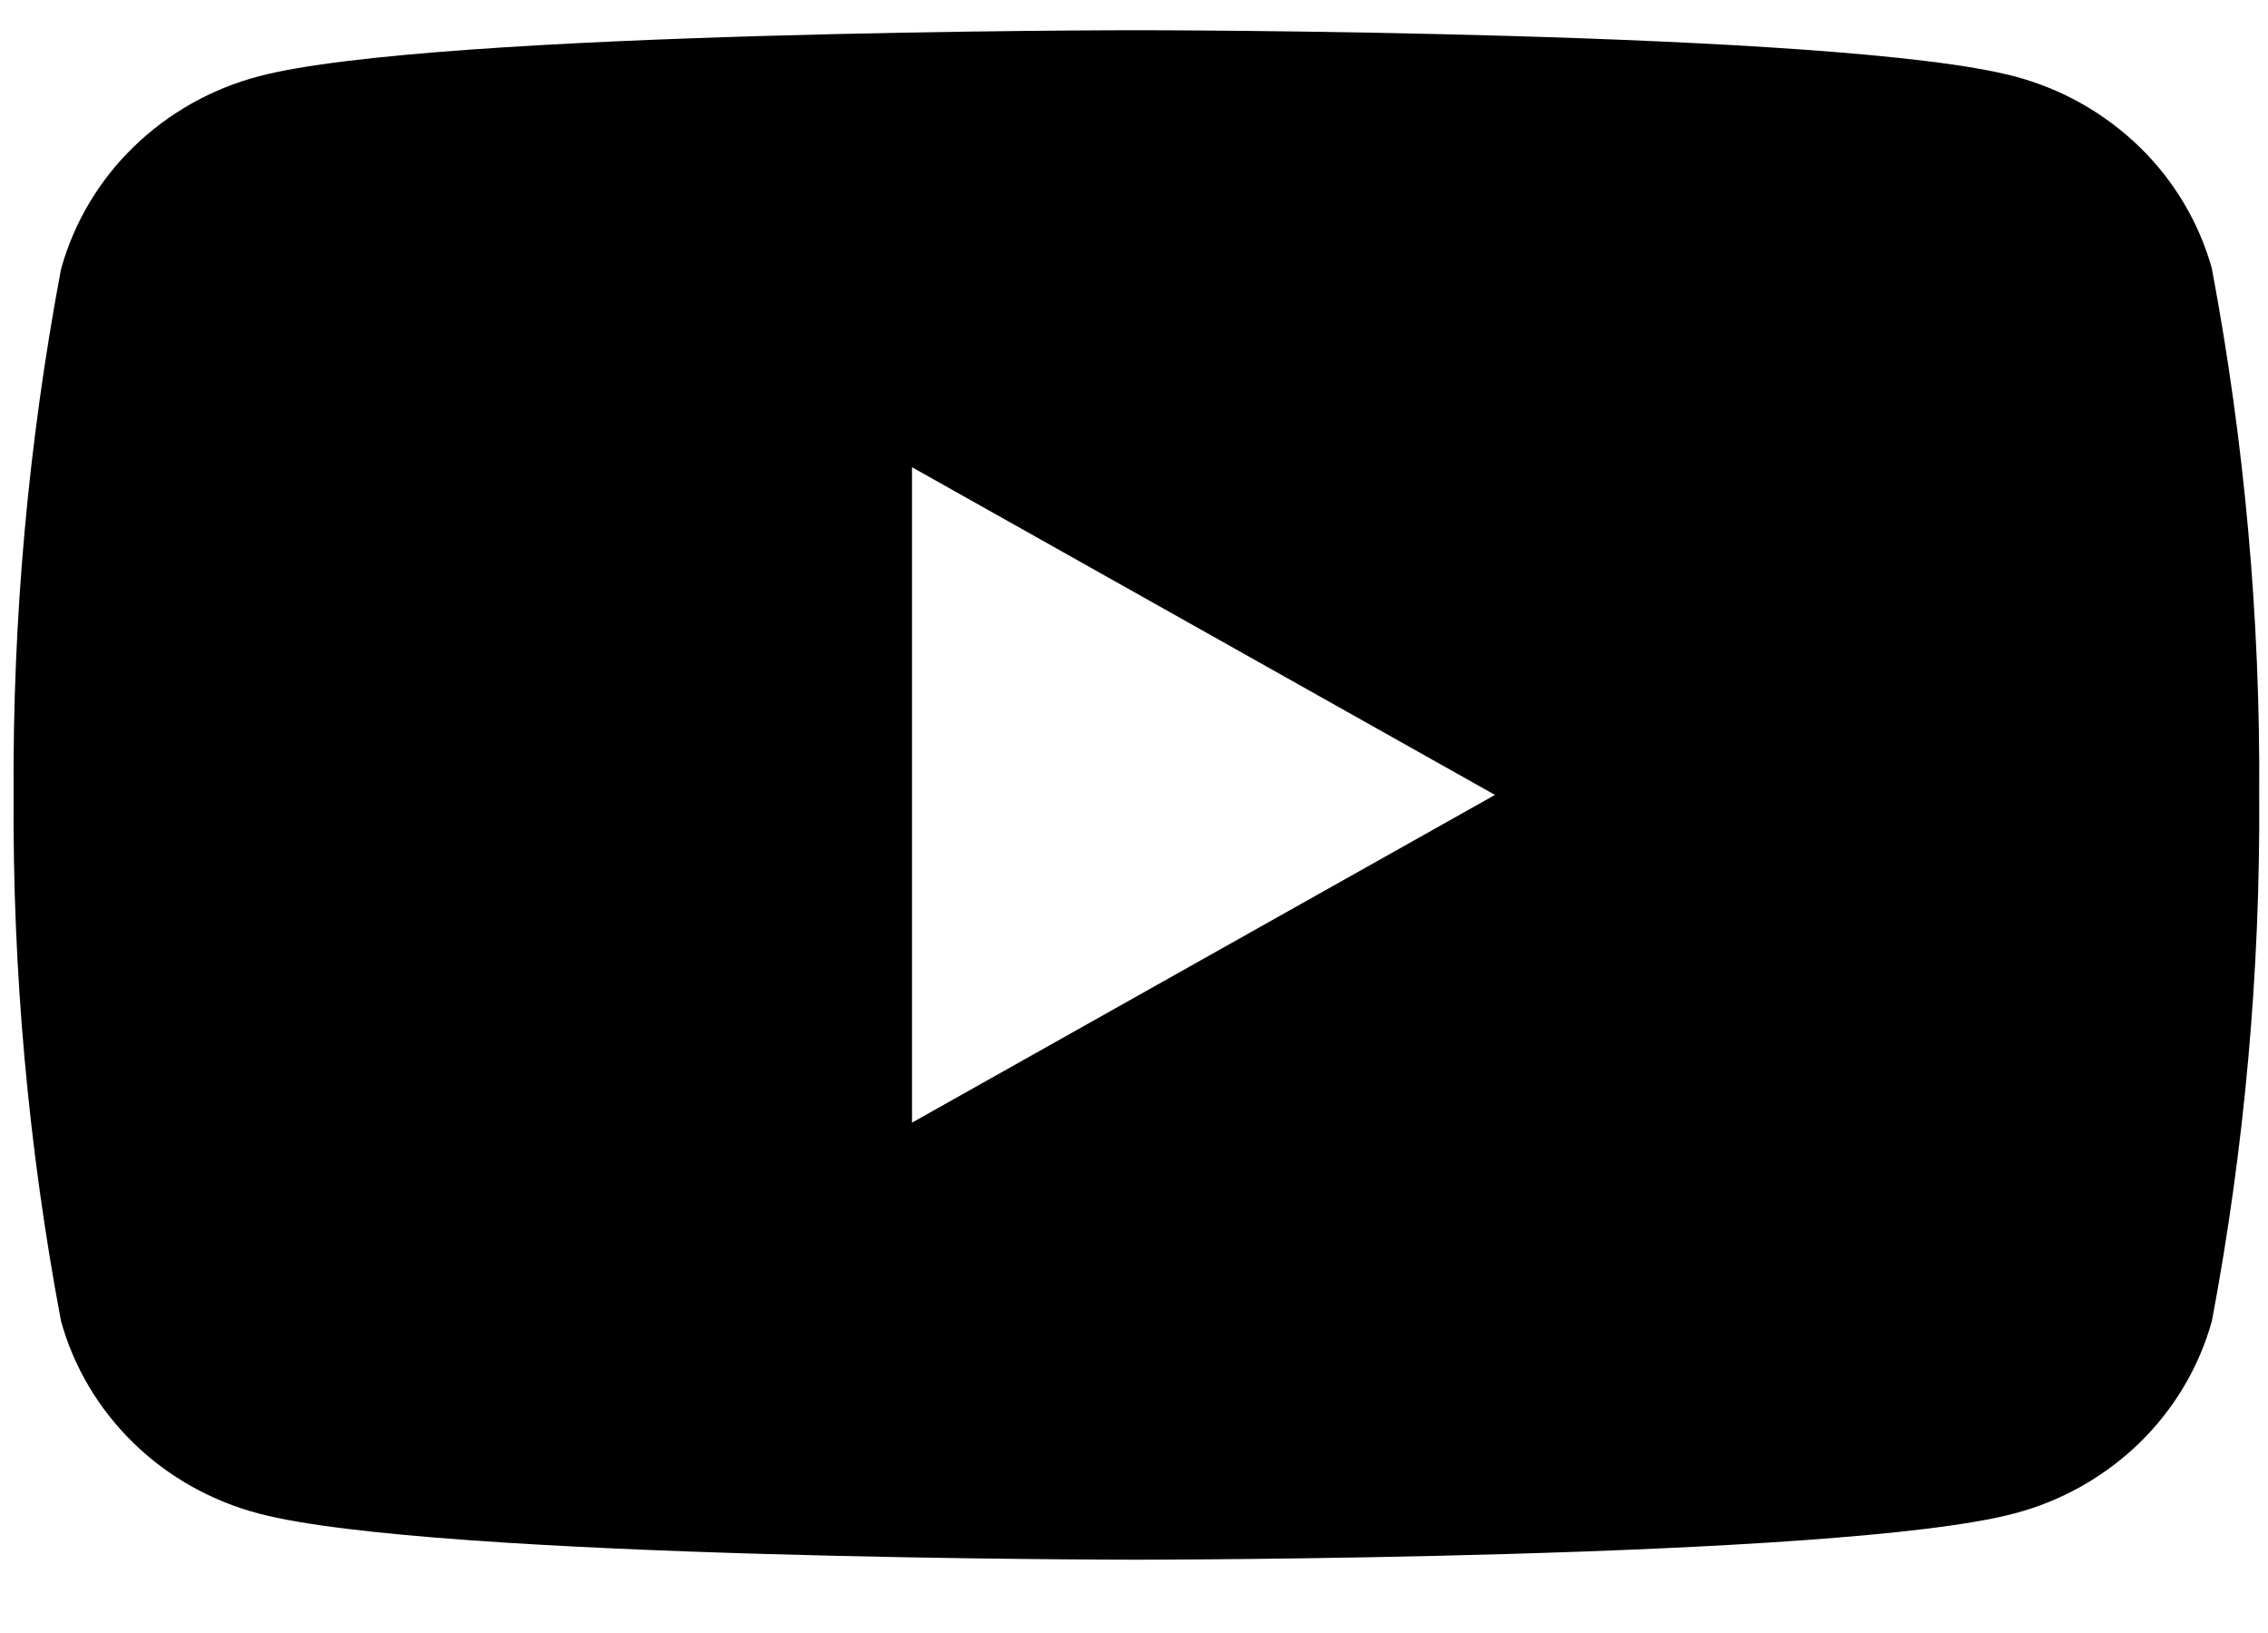
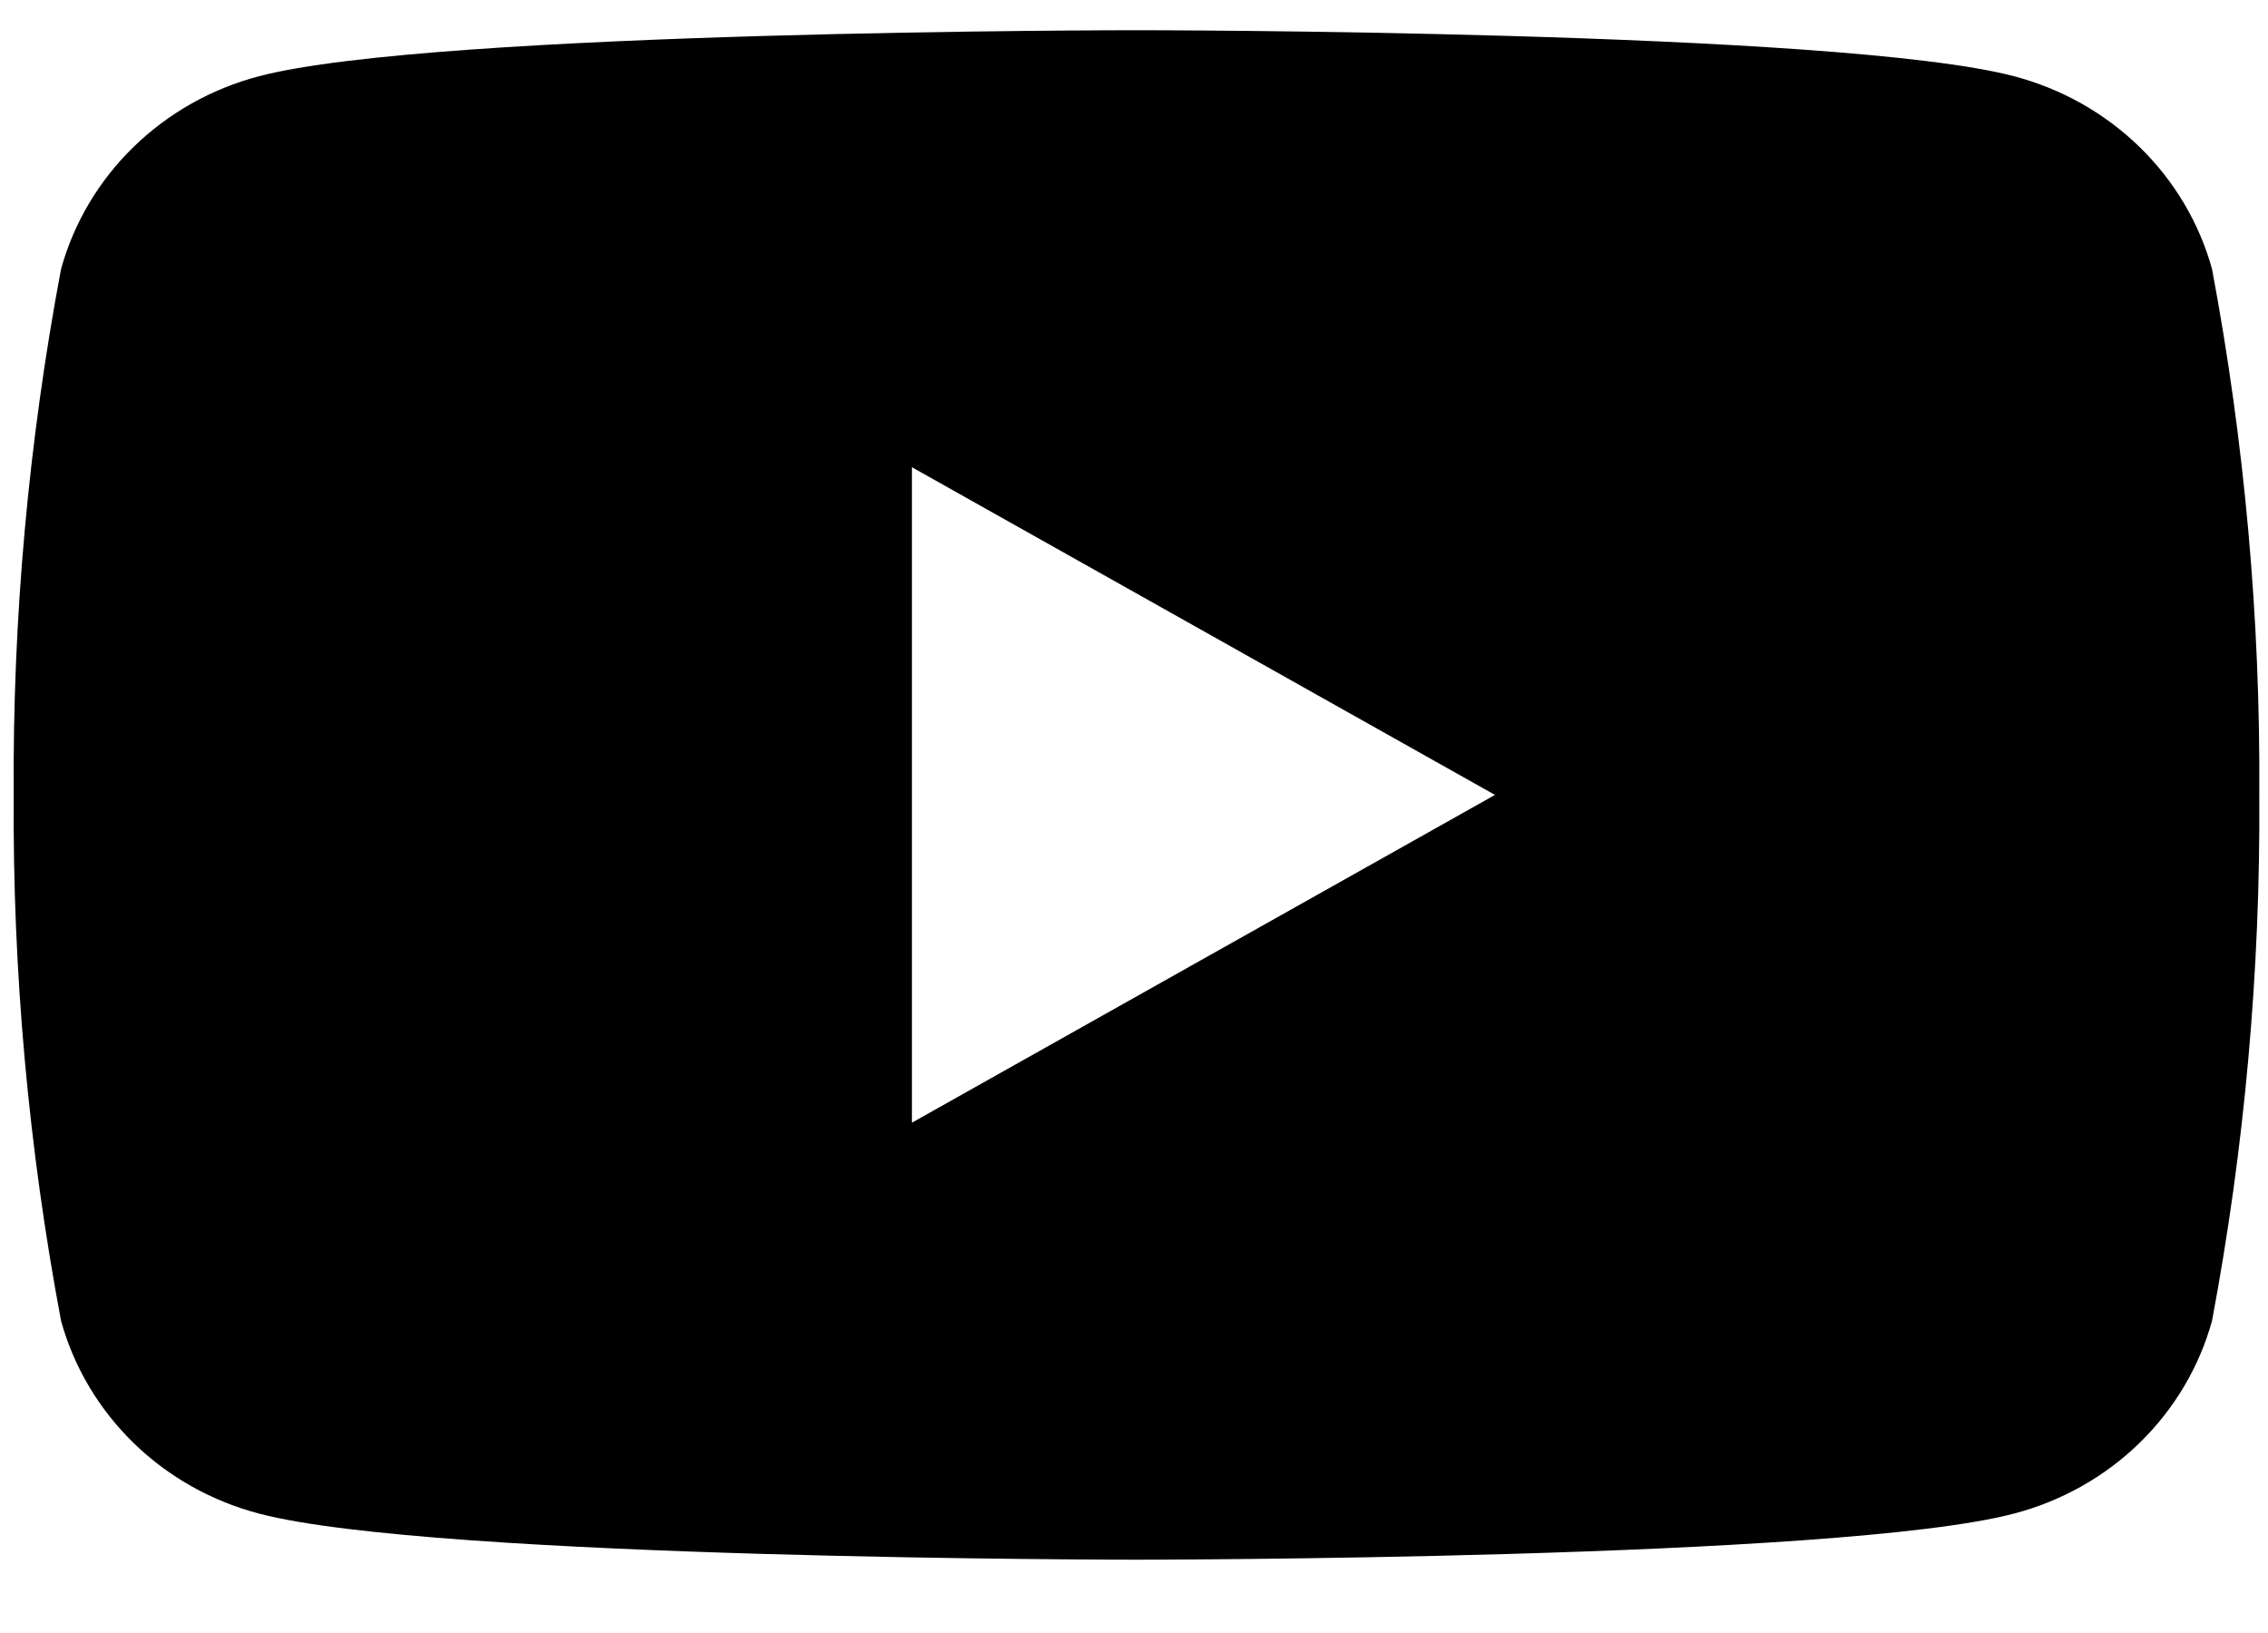
- <svg xmlns="http://www.w3.org/2000/svg" width="25" height="18" fill="none">
-   <path fill="currentColor" d="M24.383 2.965a2.993 2.993 0 00-.8-1.346A3.115 3.115 0 0022.199.84C20.272.333 12.528.333 12.528.333s-7.744 0-9.672.507c-.523.137-1 .406-1.383.779a2.993 2.993 0 00-.8 1.346A30.26 30.26 0 00.15 8.762a30.26 30.26 0 00.522 5.797c.14.51.417.974.8 1.347.383.373.86.641 1.383.778 1.928.508 9.672.508 9.672.508s7.744 0 9.671-.508a3.12 3.12 0 001.384-.778c.383-.373.659-.837.8-1.347.36-1.912.534-3.853.521-5.797a30.263 30.263 0 00-.521-5.797zm-14.33 9.41V5.15l6.426 3.612-6.427 3.613z" />
+ <svg xmlns="http://www.w3.org/2000/svg" width="25" height="18" viewBox="0 0 25 18" fill="none">
+   <path fill="currentColor" d="M24.383 2.965C24.242 2.456 23.966 1.991 23.583 1.619C23.2 1.246 22.722 0.977 22.199 0.84C20.272 0.333 12.528 0.333 12.528 0.333C12.528 0.333 4.784 0.333 2.856 0.84C2.333 0.977 1.856 1.246 1.473 1.619C1.09 1.991 0.814 2.456 0.673 2.965C0.313 4.877 0.138 6.818 0.151 8.762C0.138 10.706 0.313 12.647 0.673 14.559C0.814 15.069 1.09 15.533 1.473 15.906C1.856 16.279 2.333 16.547 2.856 16.684C4.784 17.192 12.528 17.192 12.528 17.192C12.528 17.192 20.272 17.192 22.199 16.684C22.722 16.547 23.2 16.279 23.583 15.906C23.966 15.533 24.242 15.069 24.383 14.559C24.742 12.647 24.917 10.706 24.904 8.762C24.917 6.818 24.742 4.877 24.383 2.965ZM10.052 12.375V5.15L16.479 8.762L10.052 12.375Z" />
</svg>
